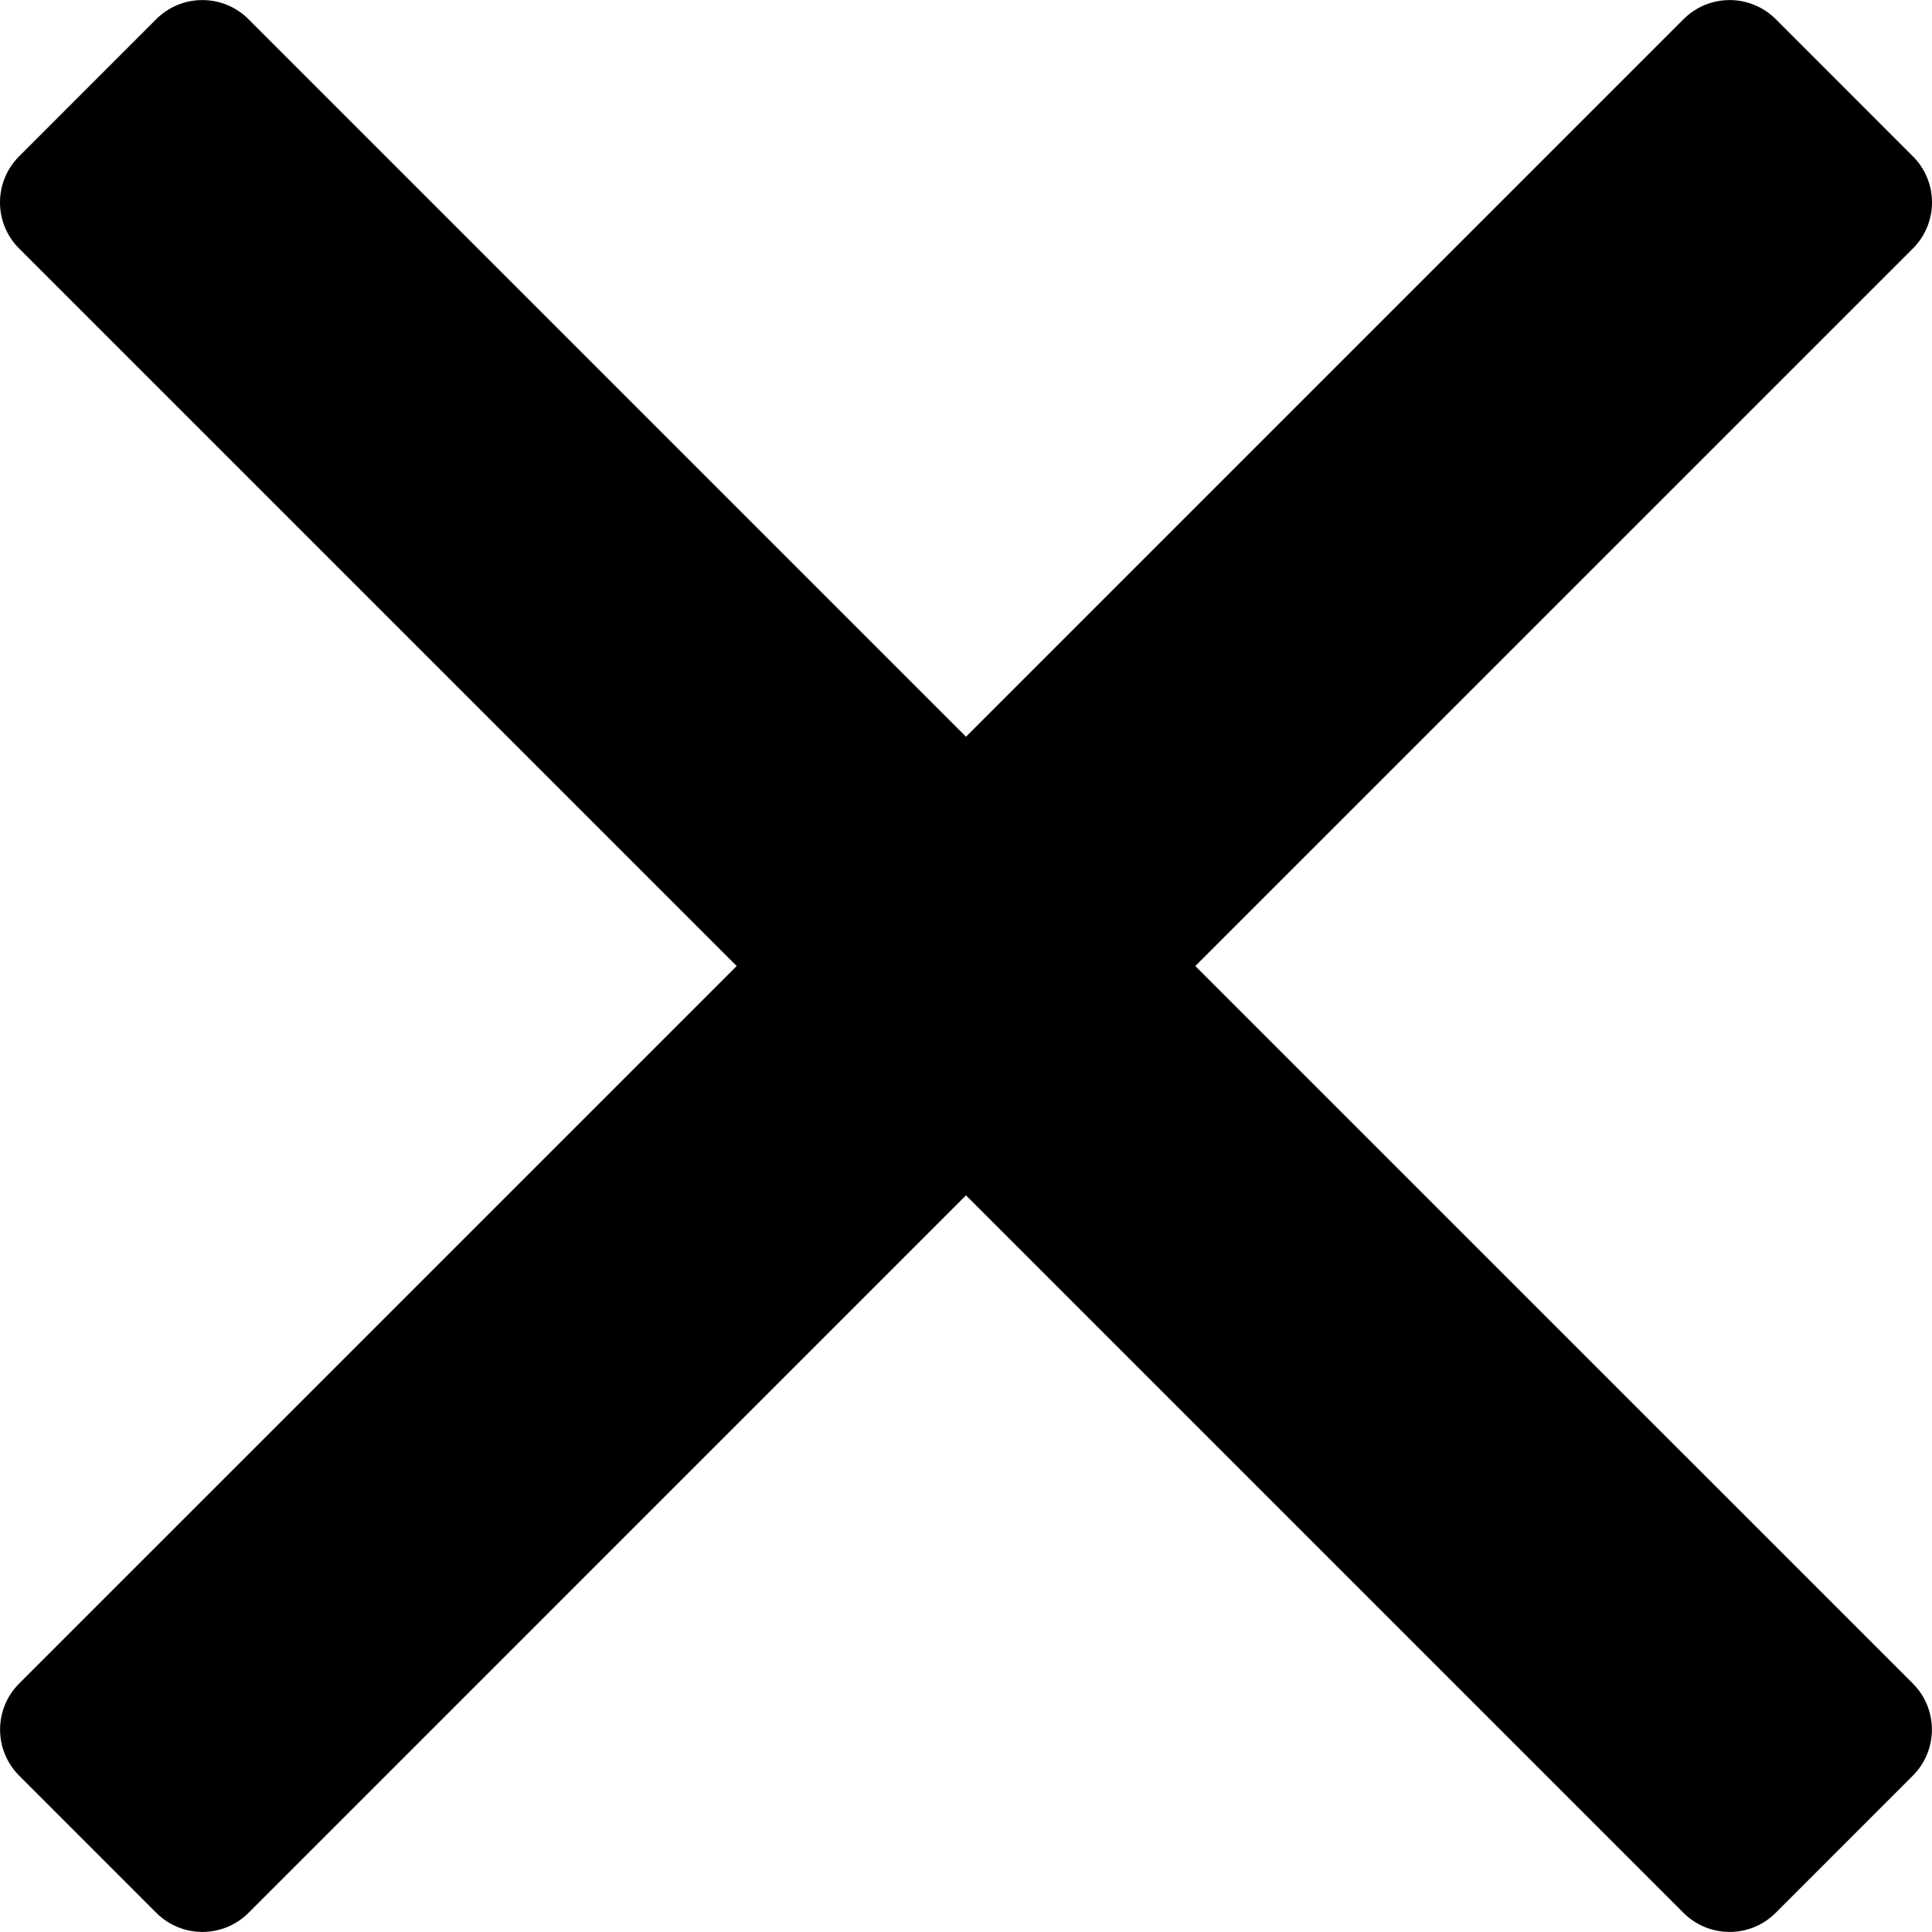
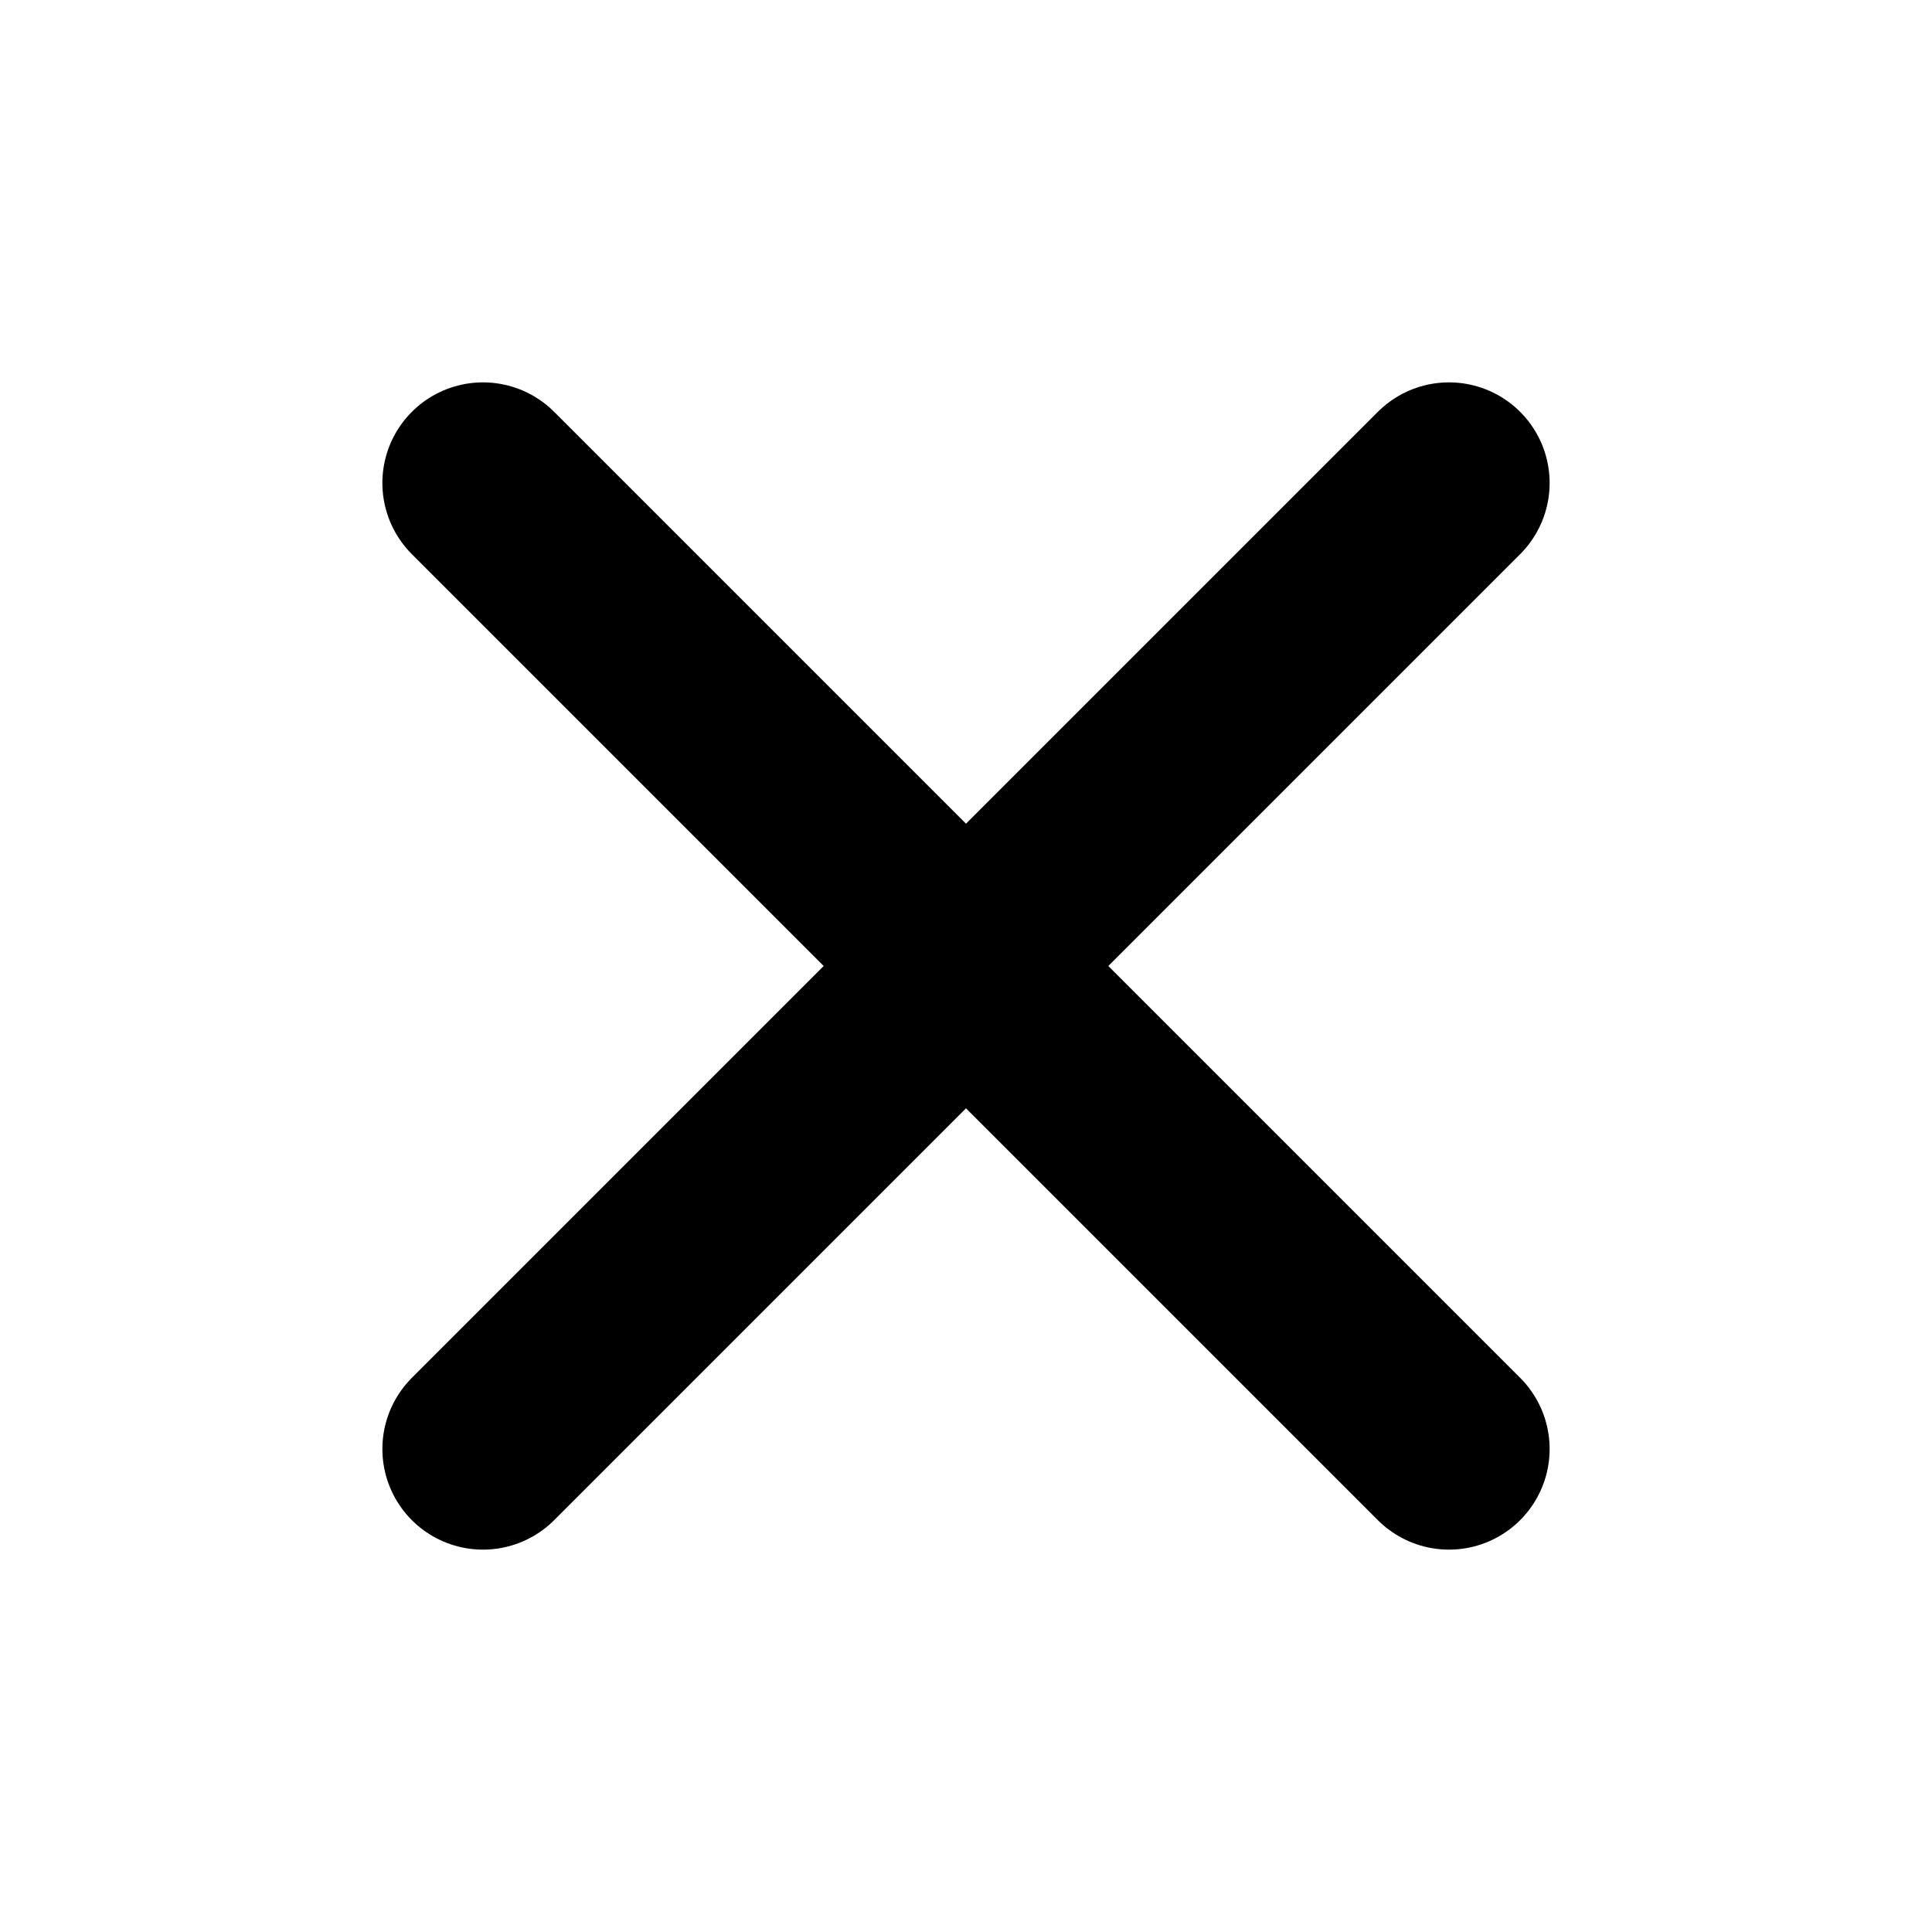
- <svg xmlns="http://www.w3.org/2000/svg" fill="#000000" height="800px" width="800px" version="1.1" id="Capa_1" viewBox="0 0 460.775 460.775" xml:space="preserve">
-   <path d="M285.08,230.397L456.218,59.27c6.076-6.077,6.076-15.911,0-21.986L423.511,4.565c-2.913-2.911-6.866-4.55-10.992-4.55  c-4.127,0-8.08,1.639-10.993,4.55l-171.138,171.14L59.25,4.565c-2.913-2.911-6.866-4.55-10.993-4.55  c-4.126,0-8.08,1.639-10.992,4.55L4.558,37.284c-6.077,6.075-6.077,15.909,0,21.986l171.138,171.128L4.575,401.505  c-6.074,6.077-6.074,15.911,0,21.986l32.709,32.719c2.911,2.911,6.865,4.55,10.992,4.55c4.127,0,8.08-1.639,10.994-4.55  l171.117-171.12l171.118,171.12c2.913,2.911,6.866,4.55,10.993,4.55c4.128,0,8.081-1.639,10.992-4.55l32.709-32.719  c6.074-6.075,6.074-15.909,0-21.986L285.08,230.397z" />
+ <svg xmlns="http://www.w3.org/2000/svg" fill="none" viewBox="0 0 24 24" stroke-width="2.5" stroke="currentColor" class="w-6 h-6">
+   <path stroke-linecap="round" stroke-linejoin="round" d="M6 18L18 6M6 6l12 12" />
</svg>
